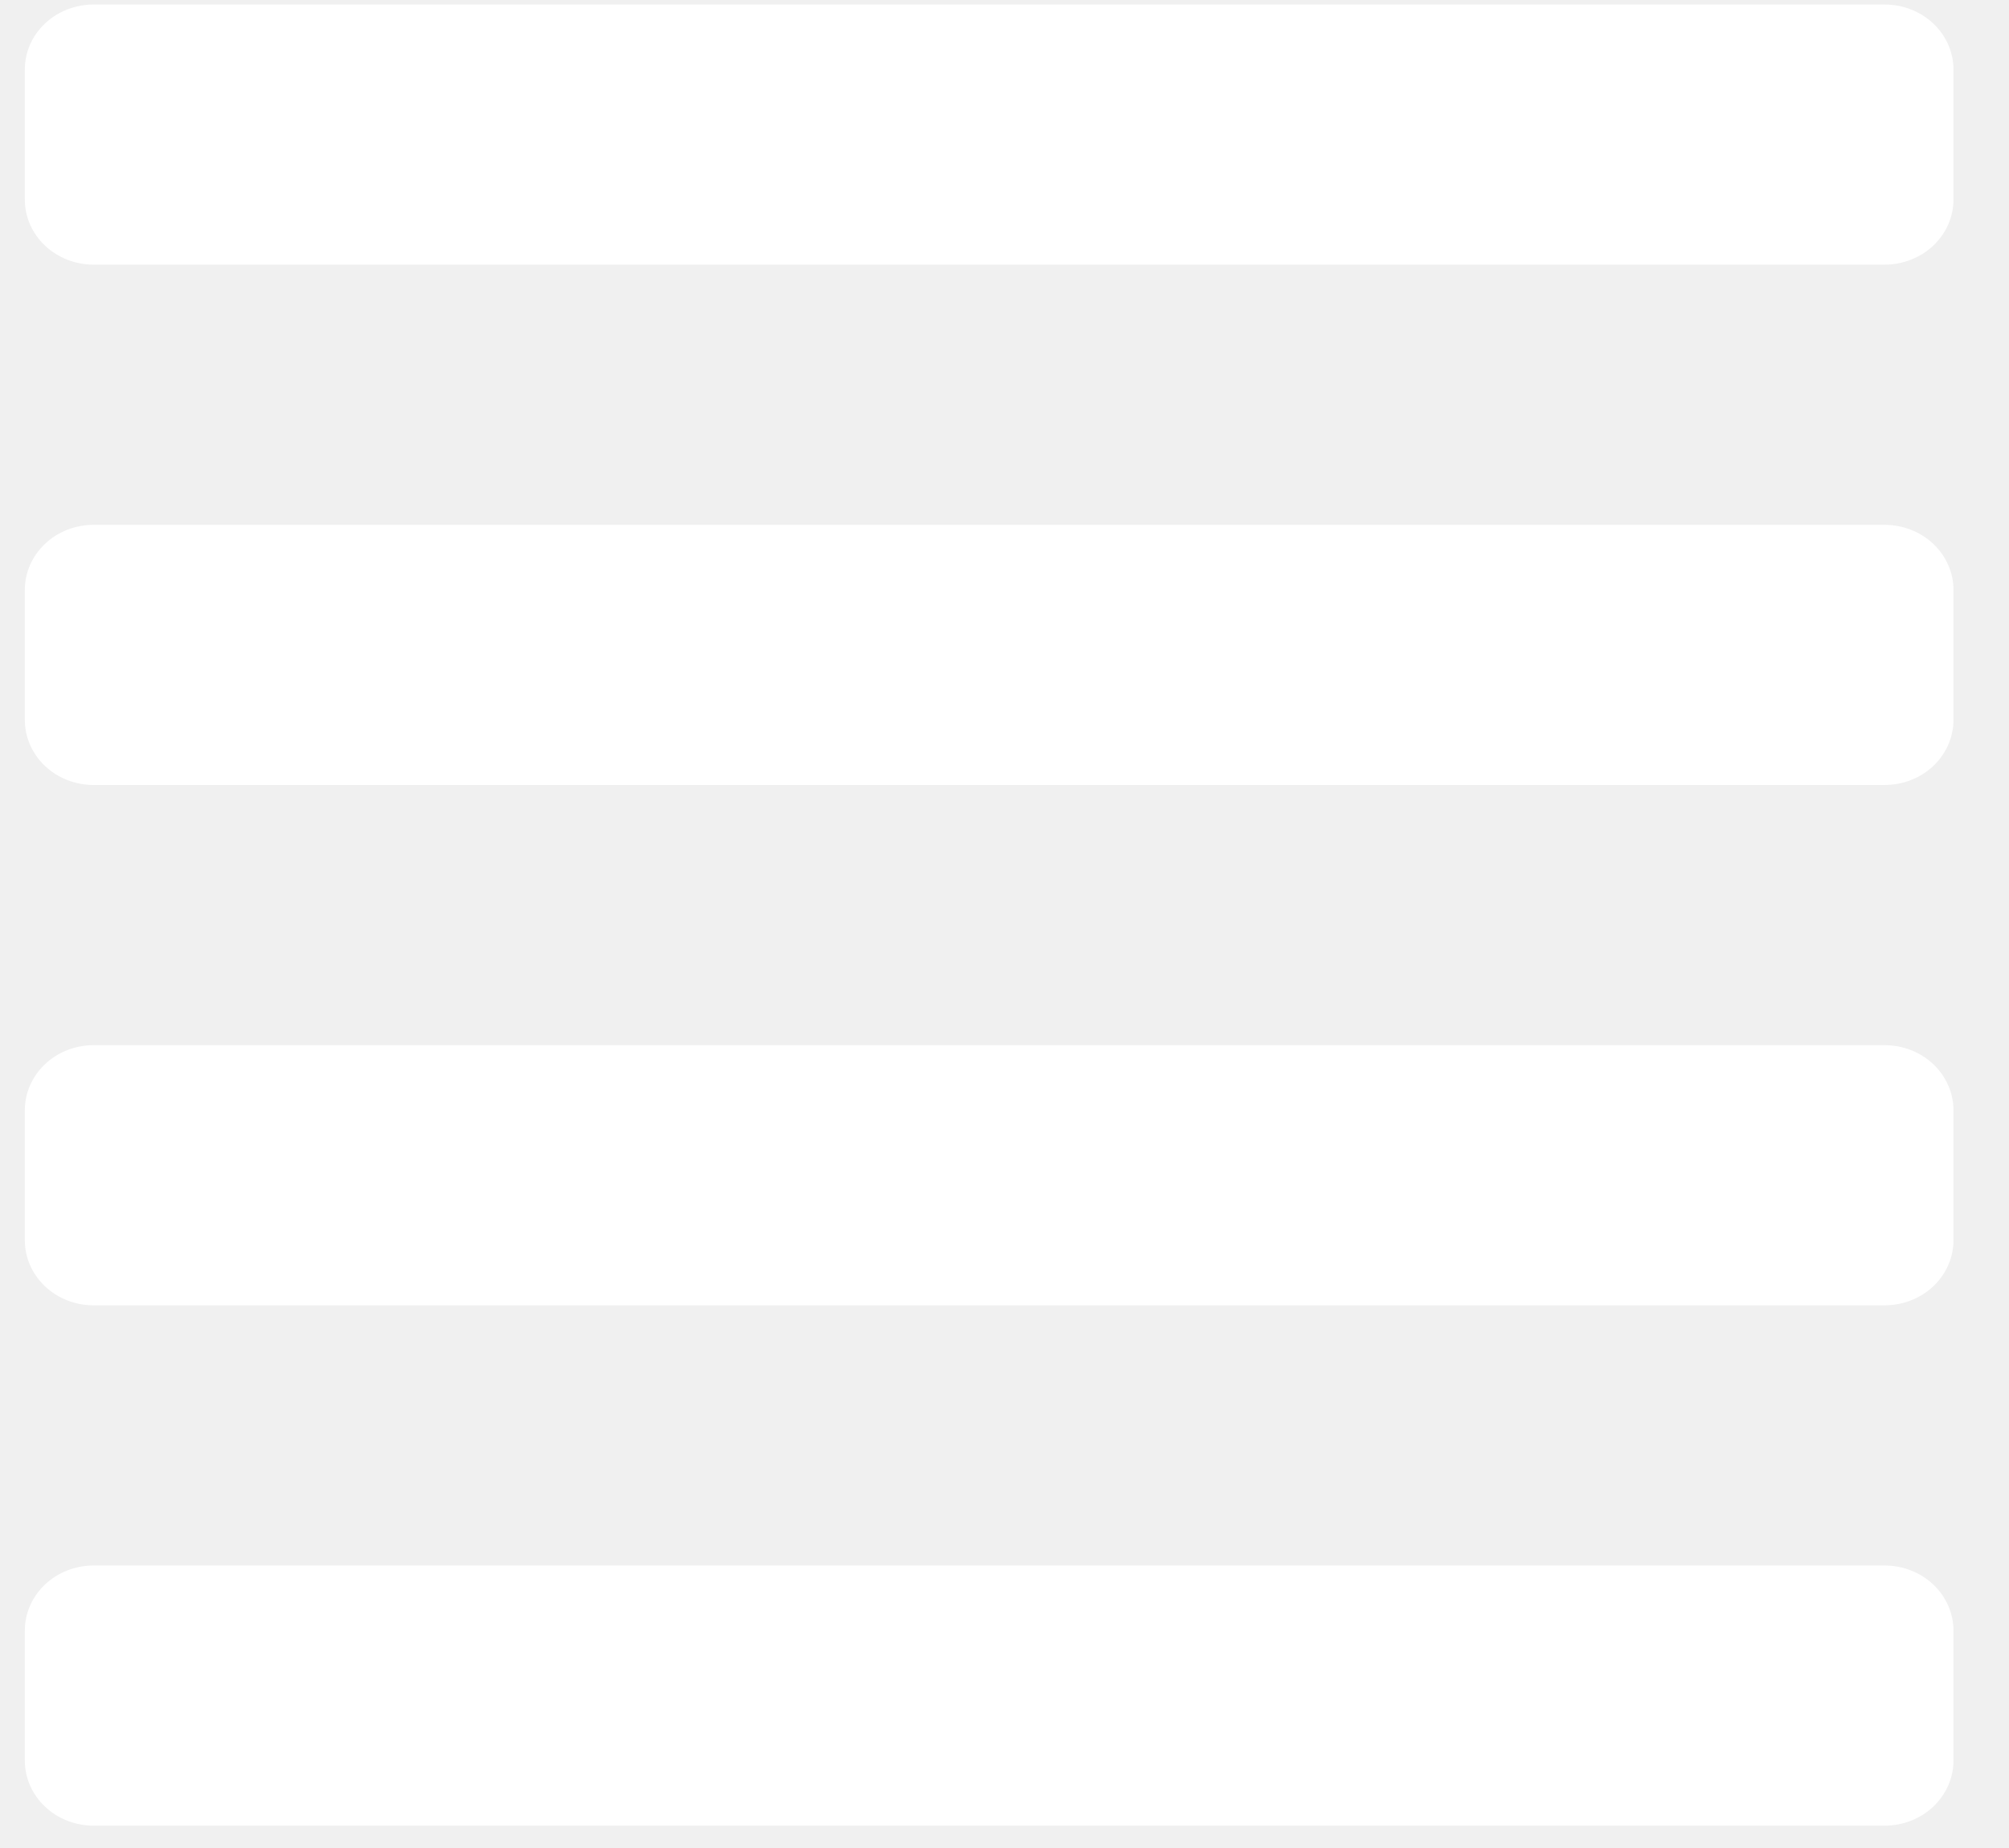
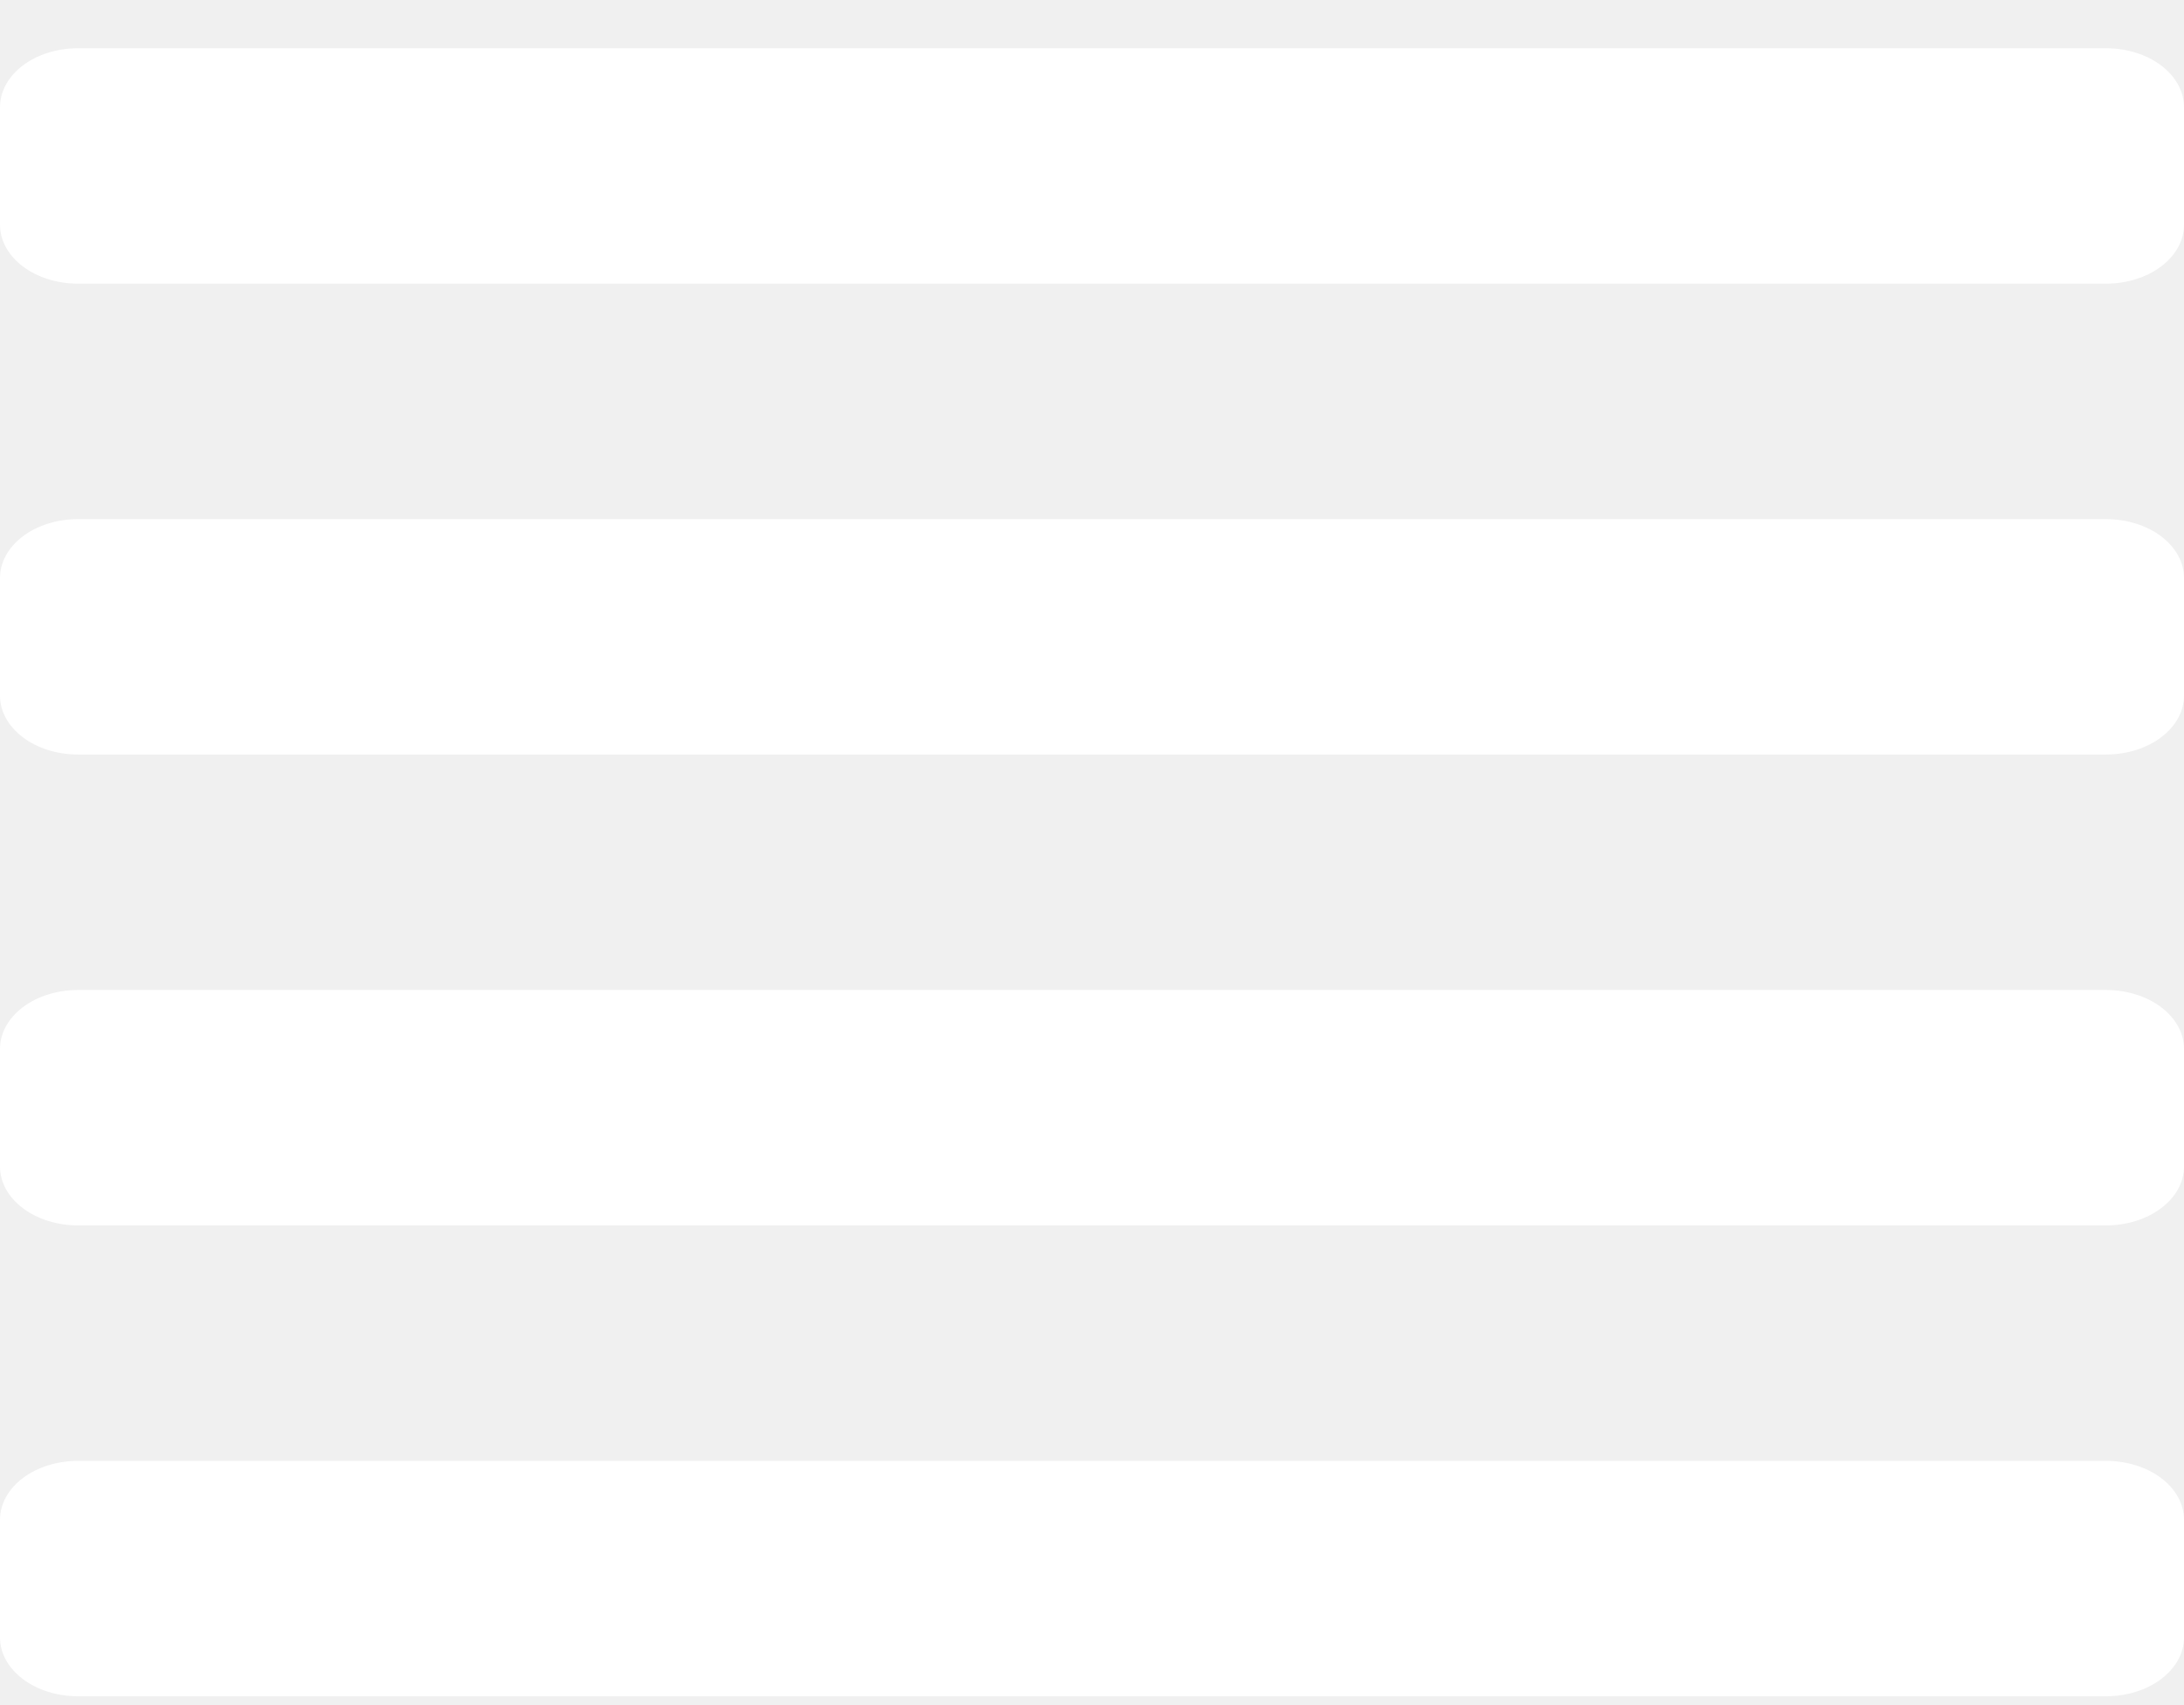
- <svg xmlns="http://www.w3.org/2000/svg" width="25" height="23" viewBox="0 0 25 23" fill="none">
-   <path d="M23.451 3.294H1.166C0.938 3.294 0.72 3.208 0.56 3.057C0.399 2.905 0.309 2.699 0.309 2.484L0.309 0.865C0.309 0.65 0.399 0.444 0.56 0.293C0.72 0.141 0.938 0.056 1.166 0.056H23.451C23.679 0.056 23.897 0.141 24.058 0.293C24.218 0.444 24.309 0.65 24.309 0.865V2.484C24.309 2.699 24.218 2.905 24.058 3.057C23.897 3.208 23.679 3.294 23.451 3.294ZM23.451 9.77H1.166C0.938 9.77 0.72 9.685 0.56 9.533C0.399 9.381 0.309 9.175 0.309 8.96L0.309 7.341C0.309 7.127 0.399 6.921 0.56 6.769C0.72 6.617 0.938 6.532 1.166 6.532H23.451C23.679 6.532 23.897 6.617 24.058 6.769C24.218 6.921 24.309 7.127 24.309 7.341V8.96C24.309 9.175 24.218 9.381 24.058 9.533C23.897 9.685 23.679 9.77 23.451 9.77ZM23.451 16.246H1.166C0.938 16.246 0.72 16.161 0.56 16.009C0.399 15.857 0.309 15.651 0.309 15.437L0.309 13.818C0.309 13.603 0.399 13.397 0.56 13.245C0.72 13.093 0.938 13.008 1.166 13.008H23.451C23.679 13.008 23.897 13.093 24.058 13.245C24.218 13.397 24.309 13.603 24.309 13.818V15.437C24.309 15.651 24.218 15.857 24.058 16.009C23.897 16.161 23.679 16.246 23.451 16.246ZM23.451 22.722H1.166C0.938 22.722 0.72 22.637 0.56 22.485C0.399 22.333 0.309 22.127 0.309 21.913L0.309 20.294C0.309 20.079 0.399 19.873 0.56 19.721C0.72 19.569 0.938 19.484 1.166 19.484H23.451C23.679 19.484 23.897 19.569 24.058 19.721C24.218 19.873 24.309 20.079 24.309 20.294V21.913C24.309 22.127 24.218 22.333 24.058 22.485C23.897 22.637 23.679 22.722 23.451 22.722Z" fill="white" />
+ <svg xmlns="http://www.w3.org/2000/svg" width="41" height="32" viewBox="0 0 41 32" fill="none">
+   <path id="Vector" d="M39.536 5.326H1.464C1.076 5.326 0.703 5.21 0.429 5.002C0.154 4.795 0 4.514 0 4.221L0 2.011C0 1.718 0.154 1.437 0.429 1.229C0.703 1.022 1.076 0.906 1.464 0.906H39.536C39.924 0.906 40.297 1.022 40.571 1.229C40.846 1.437 41 1.718 41 2.011V4.221C41 4.514 40.846 4.795 40.571 5.002C40.297 5.21 39.924 5.326 39.536 5.326ZM39.536 14.167H1.464C1.076 14.167 0.703 14.051 0.429 13.843C0.154 13.636 0 13.355 0 13.062L0 10.852C0 10.559 0.154 10.278 0.429 10.07C0.703 9.863 1.076 9.747 1.464 9.747H39.536C39.924 9.747 40.297 9.863 40.571 10.07C40.846 10.278 41 10.559 41 10.852V13.062C41 13.355 40.846 13.636 40.571 13.843C40.297 14.051 39.924 14.167 39.536 14.167ZM39.536 23.008H1.464C1.076 23.008 0.703 22.892 0.429 22.684C0.154 22.477 0 22.196 0 21.903L0 19.693C0 19.4 0.154 19.119 0.429 18.911C0.703 18.704 1.076 18.588 1.464 18.588H39.536C39.924 18.588 40.297 18.704 40.571 18.911C40.846 19.119 41 19.4 41 19.693V21.903C41 22.196 40.846 22.477 40.571 22.684C40.297 22.892 39.924 23.008 39.536 23.008ZM39.536 31.849H1.464C1.076 31.849 0.703 31.733 0.429 31.525C0.154 31.318 0 31.037 0 30.744L0 28.534C0 28.241 0.154 27.959 0.429 27.752C0.703 27.545 1.076 27.429 1.464 27.429H39.536C39.924 27.429 40.297 27.545 40.571 27.752C40.846 27.959 41 28.241 41 28.534V30.744C41 31.037 40.846 31.318 40.571 31.525C40.297 31.733 39.924 31.849 39.536 31.849Z" fill="white" />
</svg>
